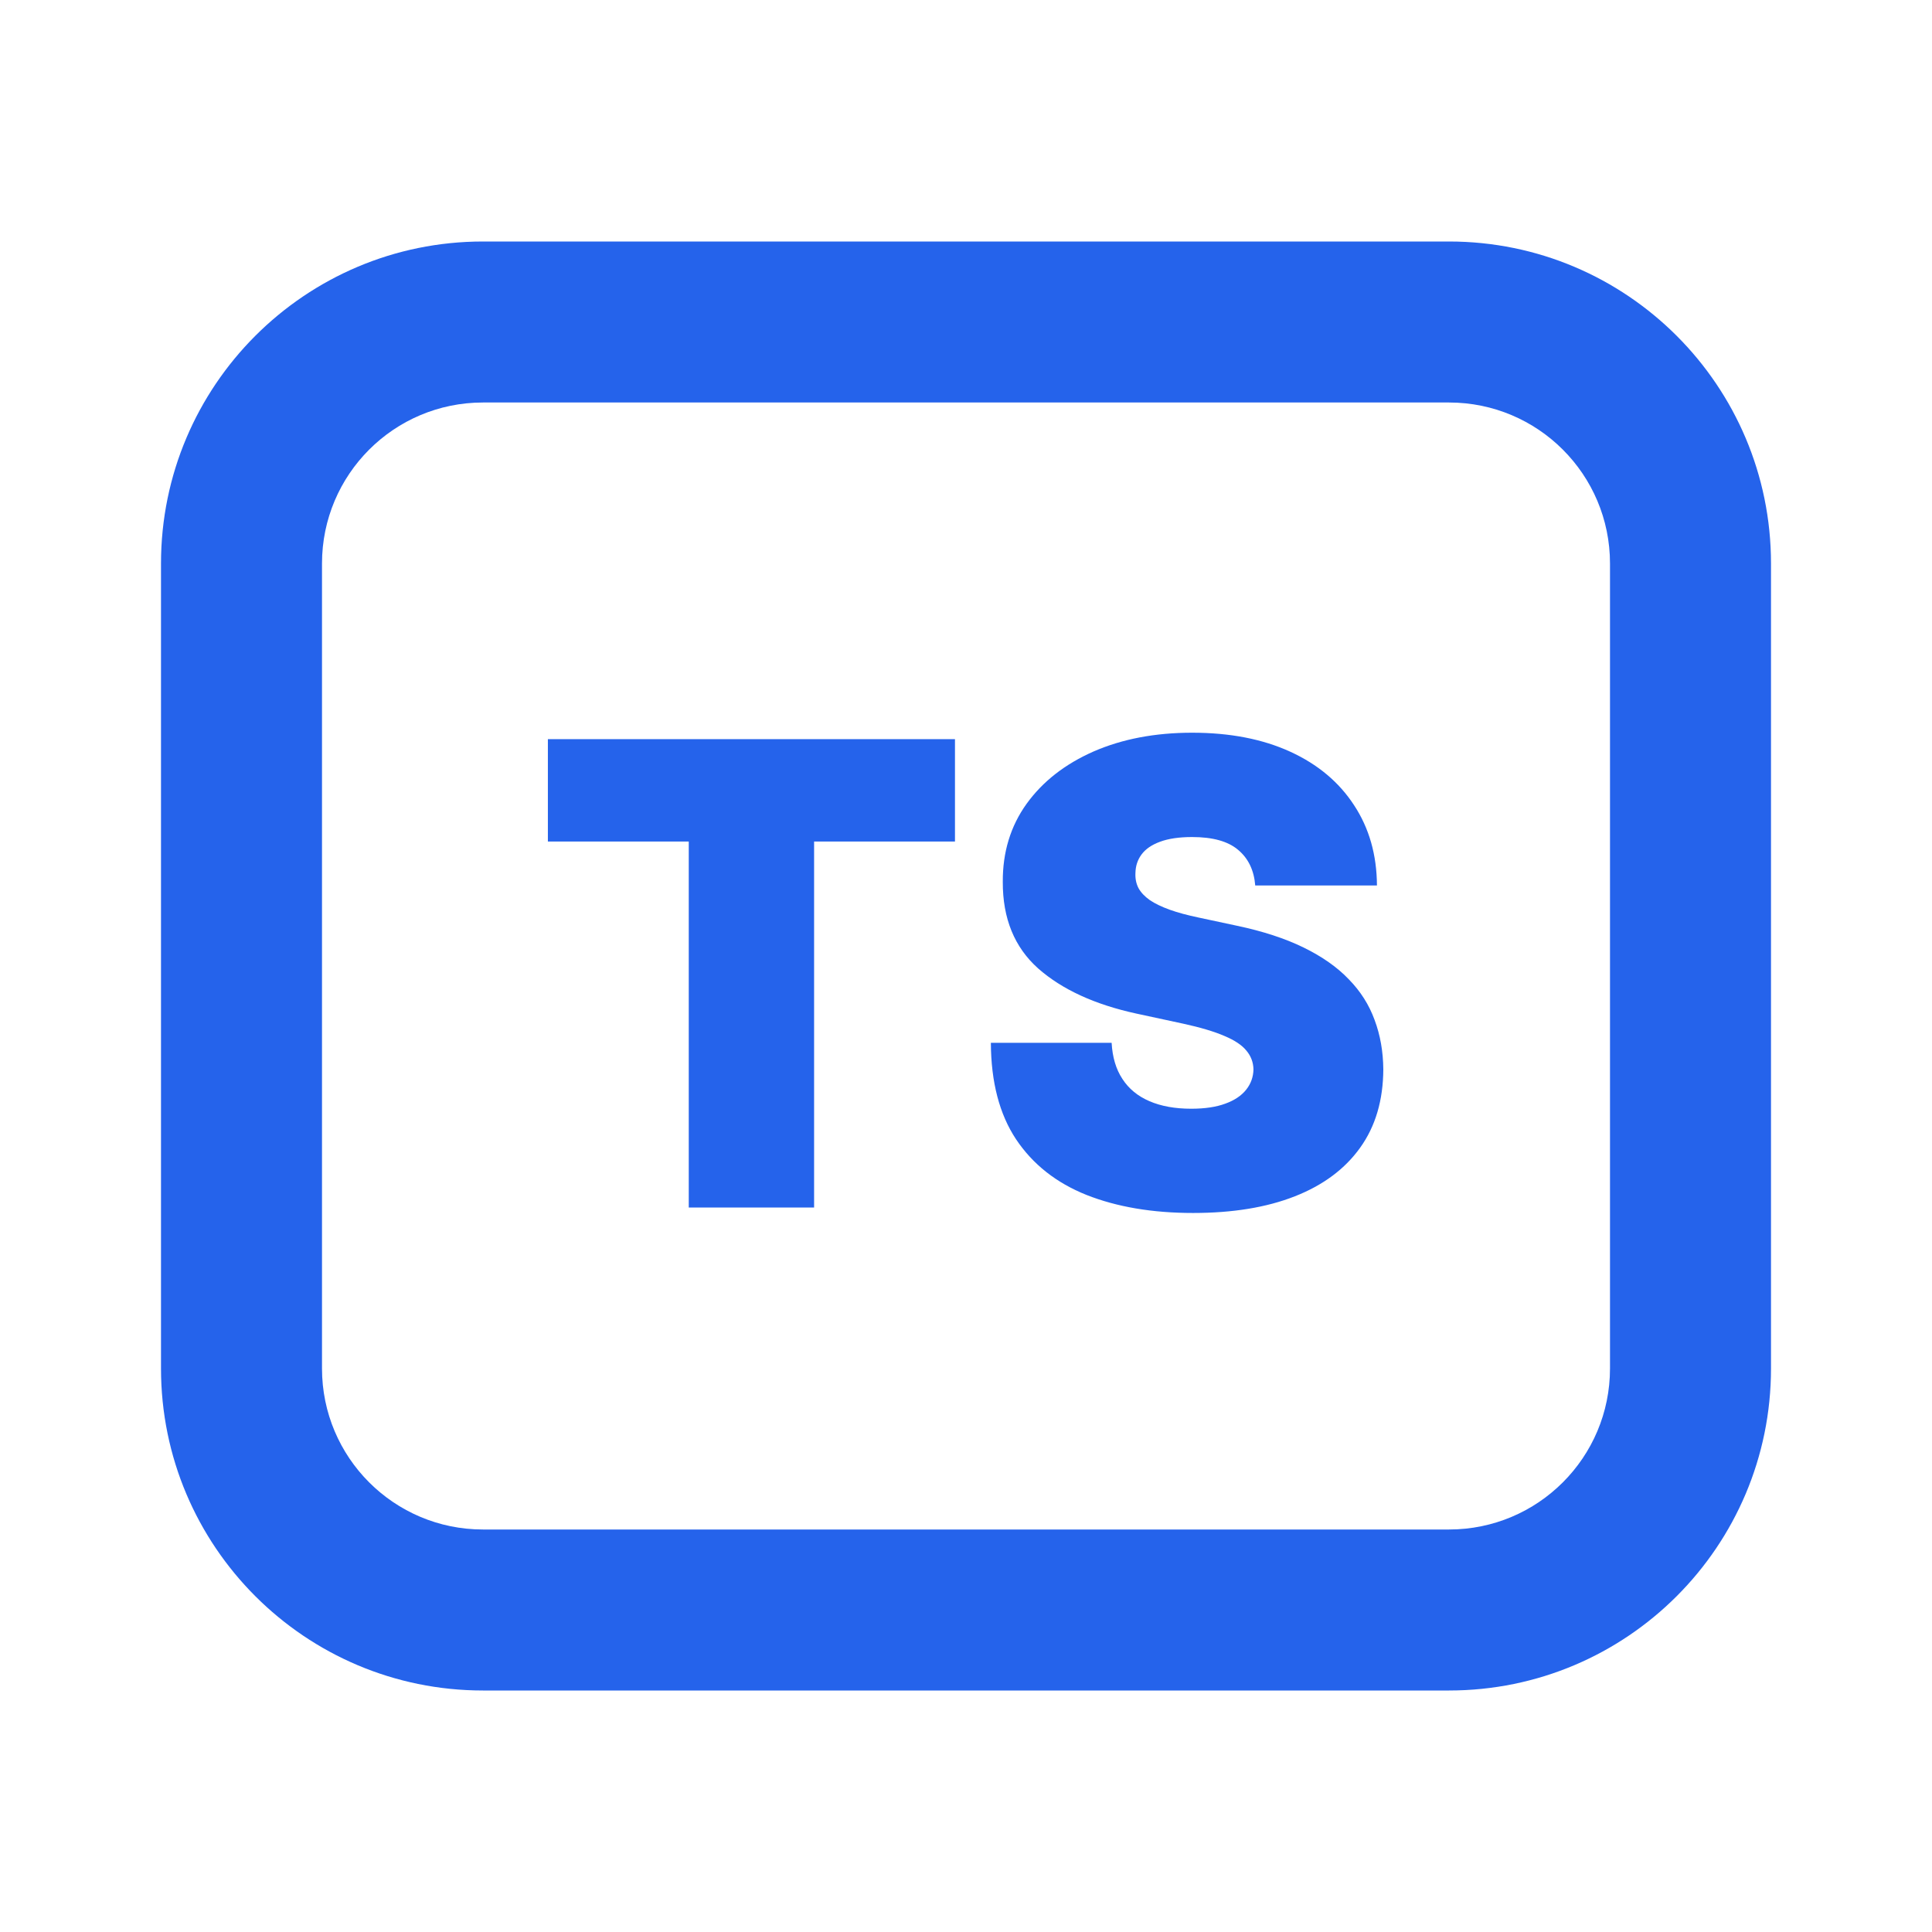
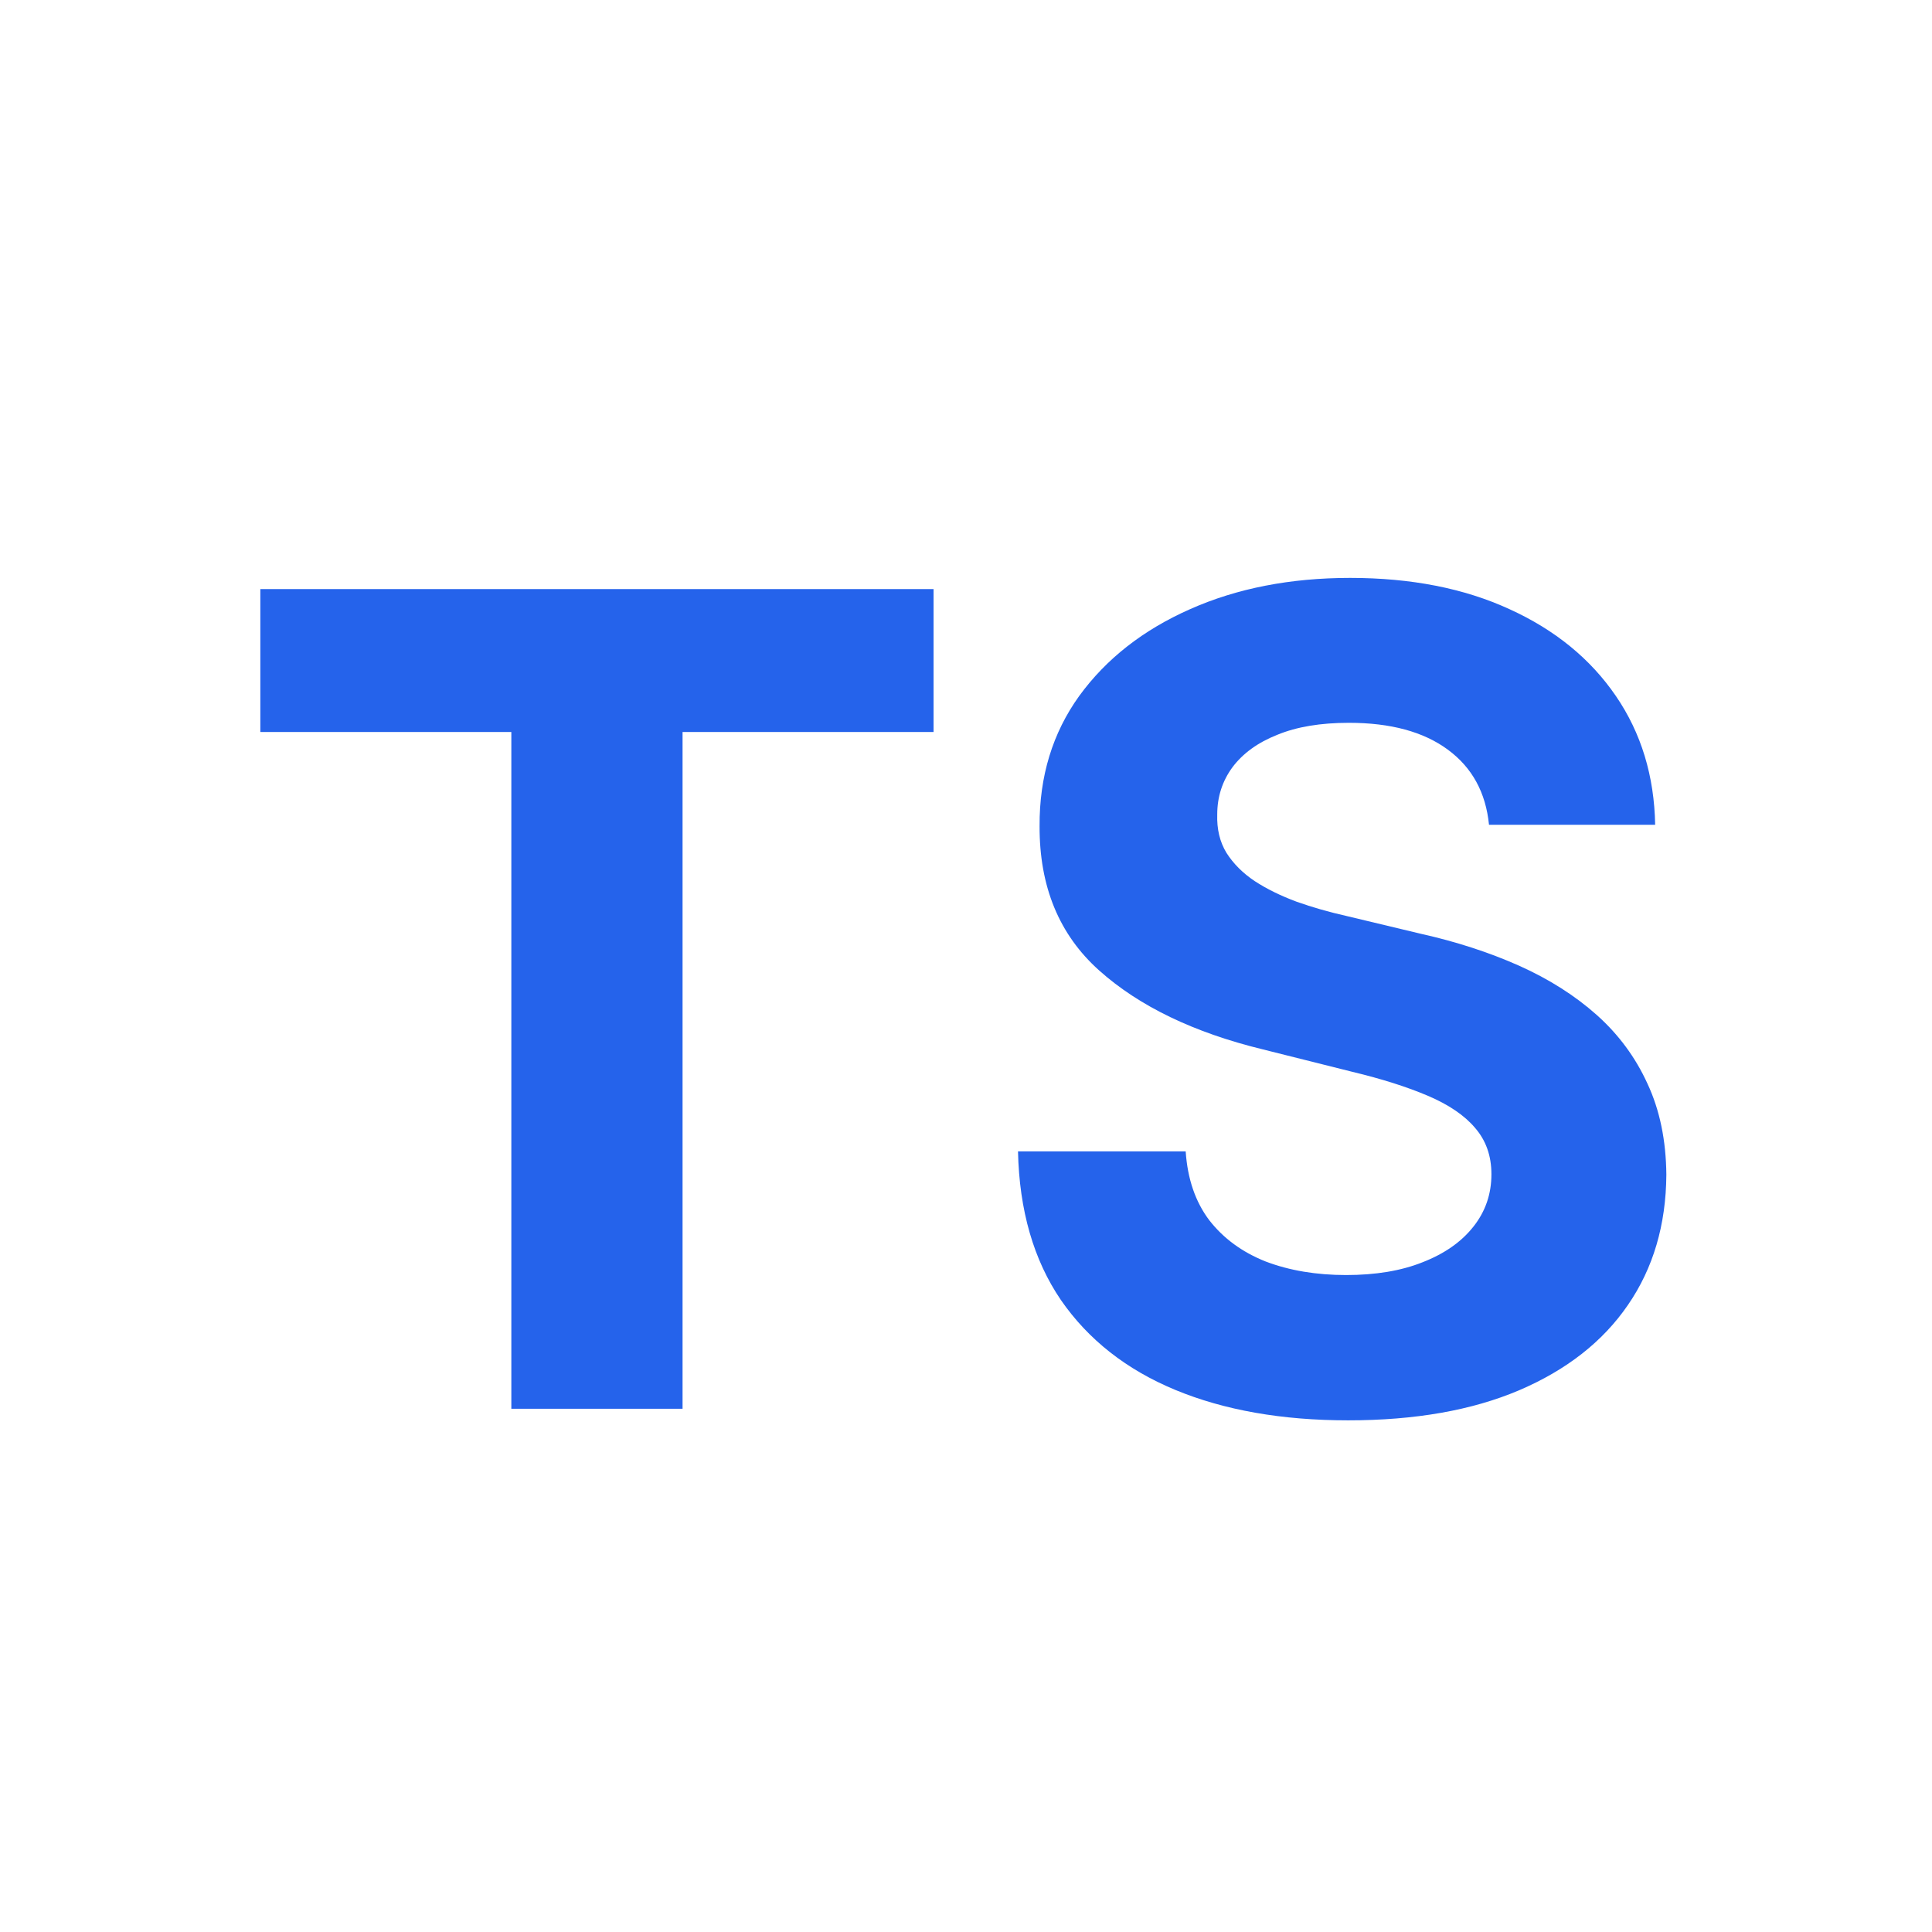
<svg xmlns="http://www.w3.org/2000/svg" width="24" height="24" viewBox="0 0 24 24" fill="none">
-   <path fill-rule="evenodd" clip-rule="evenodd" d="M18 3H6C3.791 3 2 4.791 2 7V17C2 19.209 3.791 21 6 21H18C20.209 21 22 19.209 22 17V7C22 4.791 20.209 3 18 3ZM4 7C4 5.895 4.895 5 6 5H18C19.105 5 20 5.895 20 7V17C20 18.105 19.105 19 18 19H6C4.895 19 4 18.105 4 17V7ZM6.806 9.182V10.454H8.556V15H10.113V10.454H11.863V9.182H6.806ZM15.38 10.557C15.507 10.663 15.578 10.811 15.593 11H17.105C17.103 10.619 17.008 10.287 16.821 10.003C16.635 9.717 16.371 9.495 16.028 9.338C15.685 9.181 15.279 9.102 14.809 9.102C14.349 9.102 13.941 9.18 13.585 9.335C13.231 9.491 12.953 9.707 12.752 9.986C12.554 10.262 12.455 10.585 12.457 10.954C12.455 11.409 12.602 11.768 12.897 12.031C13.195 12.293 13.601 12.479 14.116 12.591L14.696 12.716C14.912 12.763 15.083 12.814 15.21 12.869C15.337 12.922 15.428 12.983 15.483 13.051C15.539 13.117 15.569 13.195 15.571 13.284C15.569 13.379 15.539 13.463 15.48 13.537C15.421 13.611 15.335 13.669 15.221 13.71C15.108 13.752 14.966 13.773 14.798 13.773C14.597 13.773 14.424 13.742 14.278 13.679C14.134 13.617 14.022 13.525 13.943 13.403C13.863 13.282 13.819 13.133 13.809 12.954H12.309C12.311 13.441 12.415 13.841 12.622 14.153C12.83 14.464 13.122 14.694 13.497 14.844C13.874 14.993 14.315 15.068 14.821 15.068C15.313 15.068 15.735 14.999 16.085 14.861C16.437 14.723 16.708 14.521 16.897 14.256C17.087 13.991 17.182 13.667 17.184 13.284C17.182 13.062 17.146 12.858 17.076 12.671C17.008 12.483 16.901 12.314 16.755 12.165C16.61 12.013 16.422 11.882 16.193 11.77C15.964 11.658 15.688 11.568 15.366 11.5L14.889 11.398C14.751 11.369 14.631 11.337 14.531 11.301C14.431 11.265 14.348 11.225 14.284 11.182C14.219 11.136 14.172 11.086 14.142 11.031C14.113 10.974 14.101 10.911 14.105 10.841C14.107 10.756 14.132 10.68 14.181 10.614C14.231 10.547 14.306 10.495 14.409 10.457C14.513 10.418 14.646 10.398 14.809 10.398C15.065 10.398 15.255 10.451 15.38 10.557Z" fill="#2563EB" />
+   <path d="M3.234 9.093V7.318H11.597V9.093H8.479V17.5H6.352V9.093H3.234ZM18.497 10.246C18.457 9.845 18.287 9.534 17.985 9.312C17.684 9.09 17.274 8.979 16.757 8.979C16.406 8.979 16.109 9.028 15.867 9.128C15.625 9.224 15.44 9.358 15.31 9.531C15.184 9.703 15.121 9.898 15.121 10.117C15.115 10.3 15.153 10.459 15.236 10.595C15.322 10.73 15.44 10.848 15.589 10.947C15.738 11.044 15.91 11.128 16.106 11.201C16.302 11.271 16.51 11.33 16.732 11.38L17.647 11.599C18.091 11.698 18.499 11.831 18.87 11.996C19.241 12.162 19.563 12.366 19.835 12.608C20.106 12.85 20.317 13.135 20.466 13.463C20.619 13.791 20.696 14.167 20.7 14.592C20.696 15.215 20.537 15.755 20.222 16.212C19.911 16.666 19.46 17.019 18.87 17.271C18.284 17.52 17.576 17.644 16.747 17.644C15.925 17.644 15.209 17.518 14.6 17.266C13.993 17.014 13.519 16.642 13.178 16.148C12.84 15.651 12.662 15.036 12.646 14.303H14.729C14.752 14.645 14.85 14.93 15.022 15.158C15.198 15.384 15.431 15.555 15.723 15.671C16.018 15.783 16.351 15.839 16.722 15.839C17.087 15.839 17.404 15.787 17.672 15.68C17.944 15.574 18.154 15.427 18.303 15.238C18.453 15.049 18.527 14.832 18.527 14.587C18.527 14.358 18.459 14.166 18.323 14.01C18.191 13.854 17.995 13.722 17.737 13.612C17.481 13.503 17.168 13.403 16.797 13.314L15.688 13.036C14.83 12.827 14.152 12.5 13.655 12.056C13.158 11.612 12.911 11.014 12.914 10.261C12.911 9.645 13.075 9.106 13.406 8.646C13.741 8.185 14.2 7.825 14.784 7.567C15.367 7.308 16.03 7.179 16.772 7.179C17.528 7.179 18.187 7.308 18.751 7.567C19.318 7.825 19.758 8.185 20.073 8.646C20.388 9.106 20.55 9.64 20.561 10.246H18.497Z" fill="#2563EB" />
</svg>
